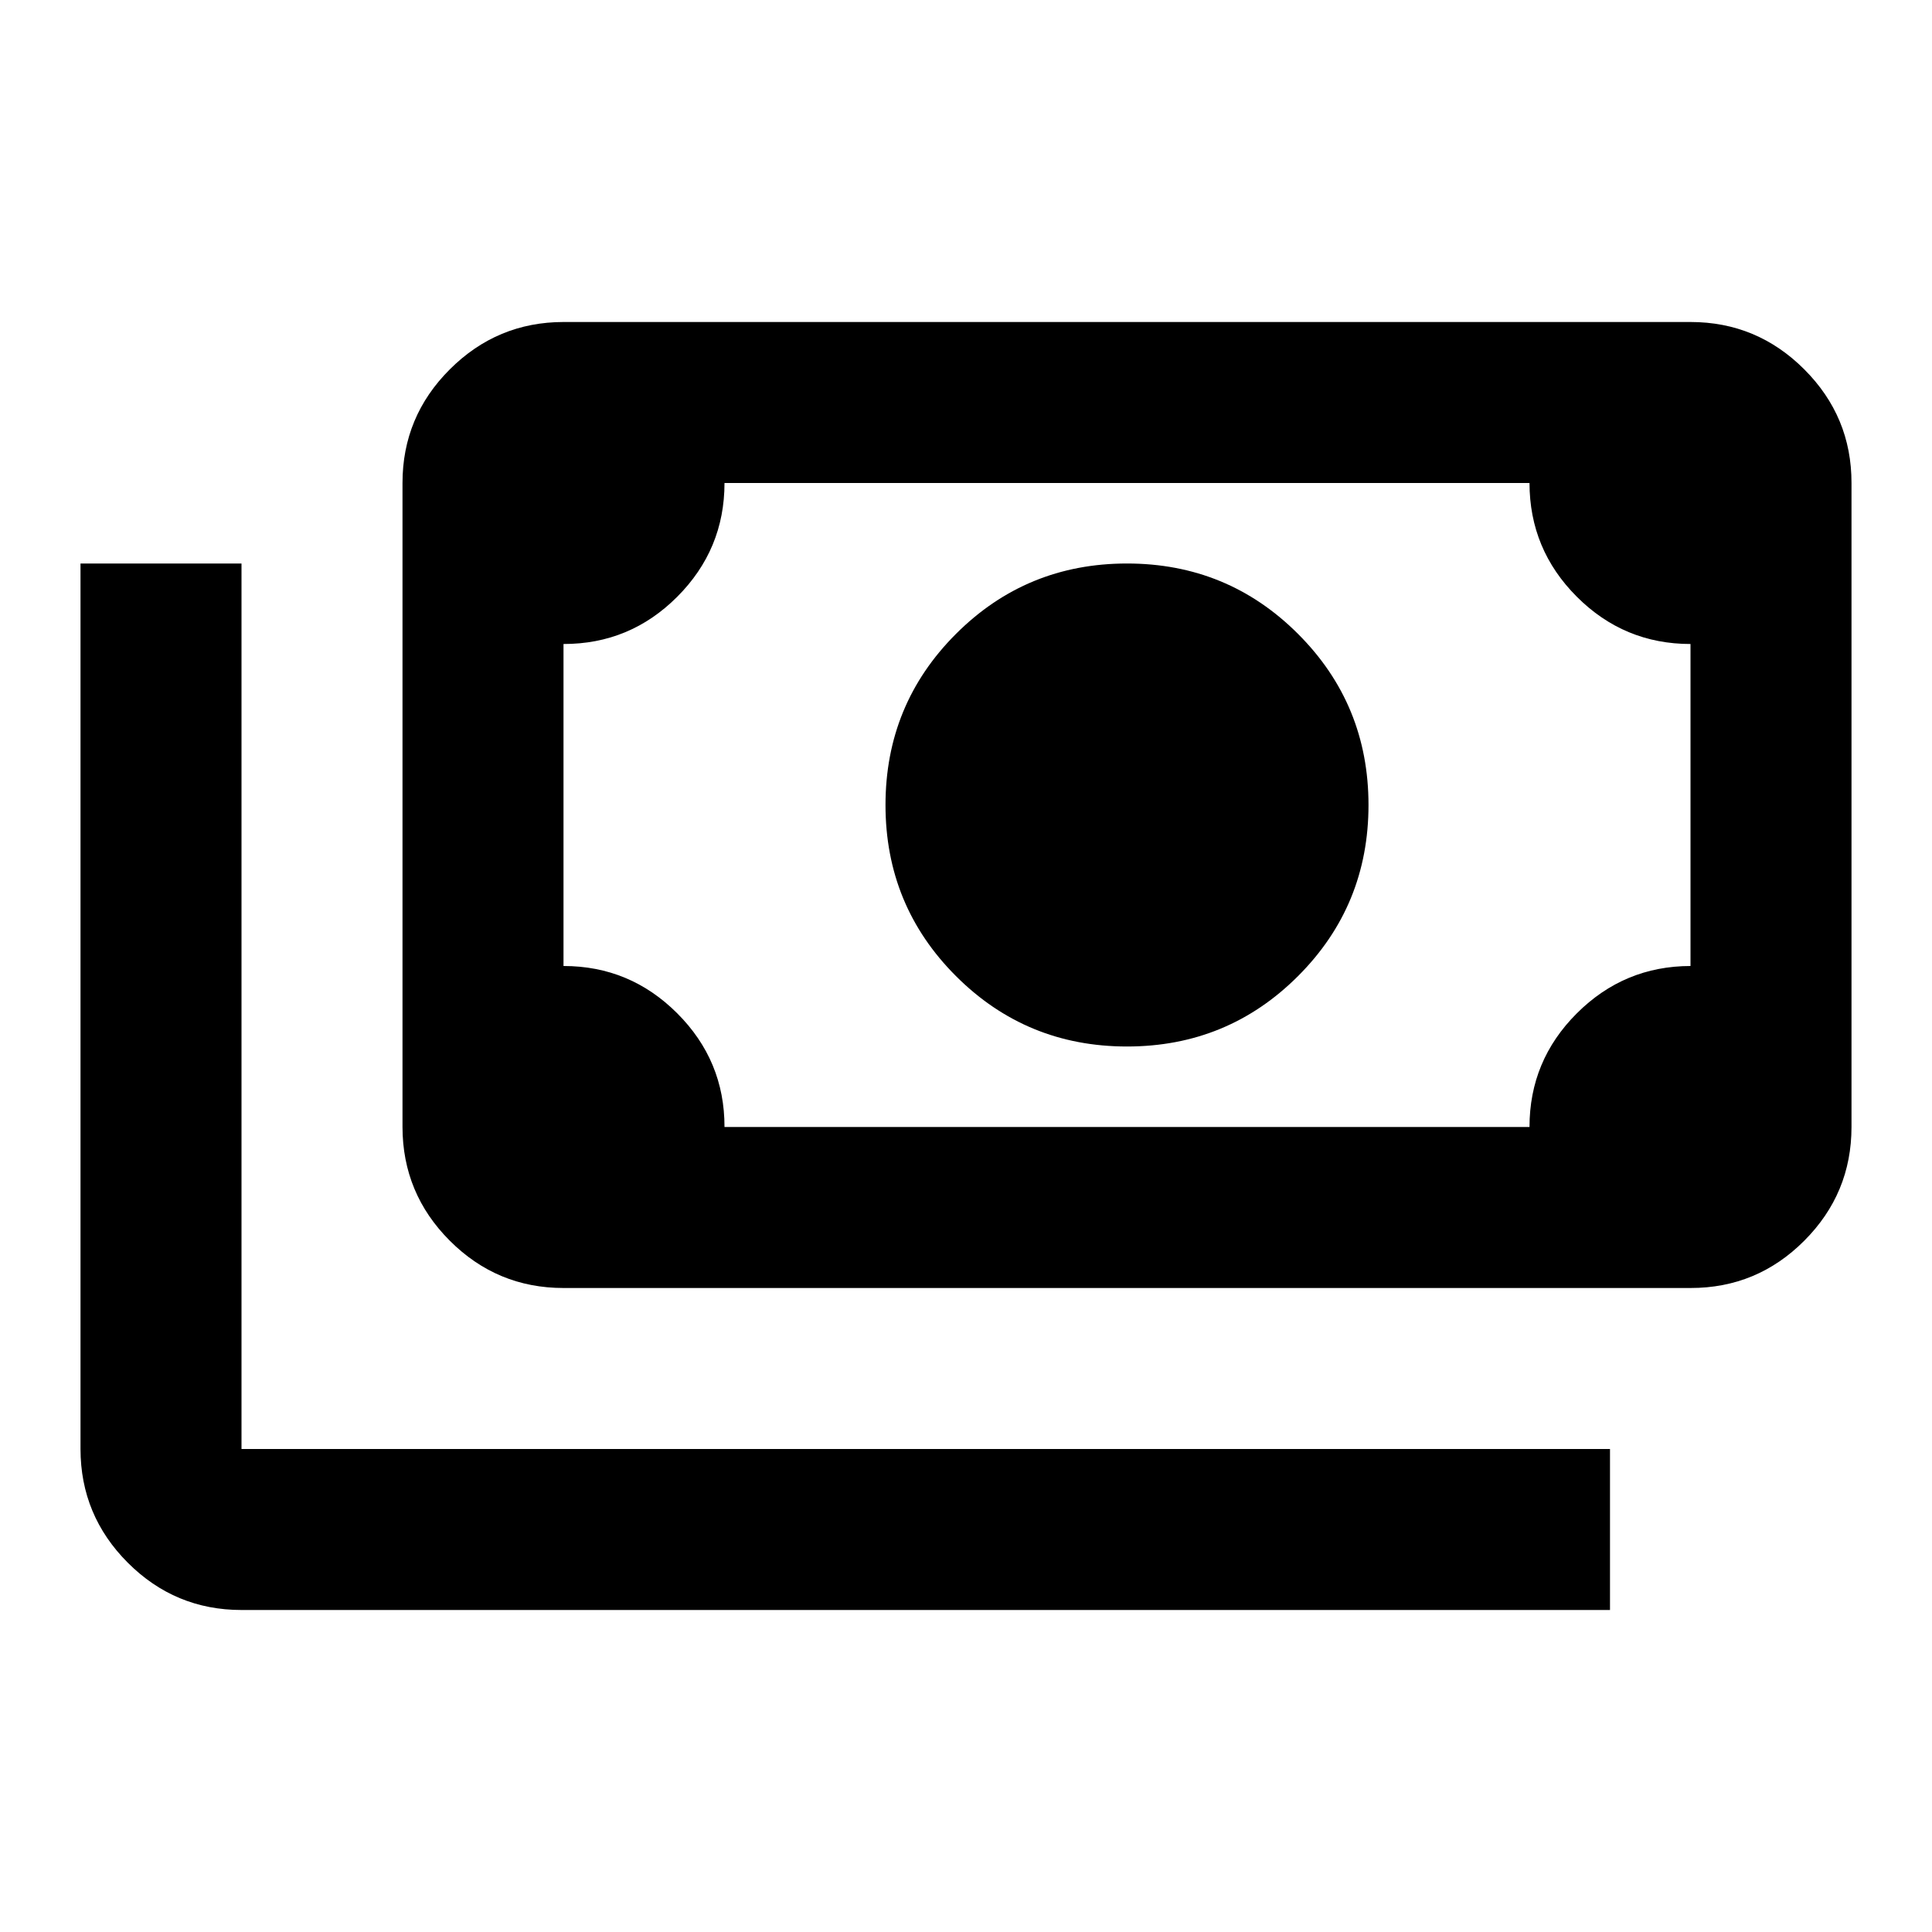
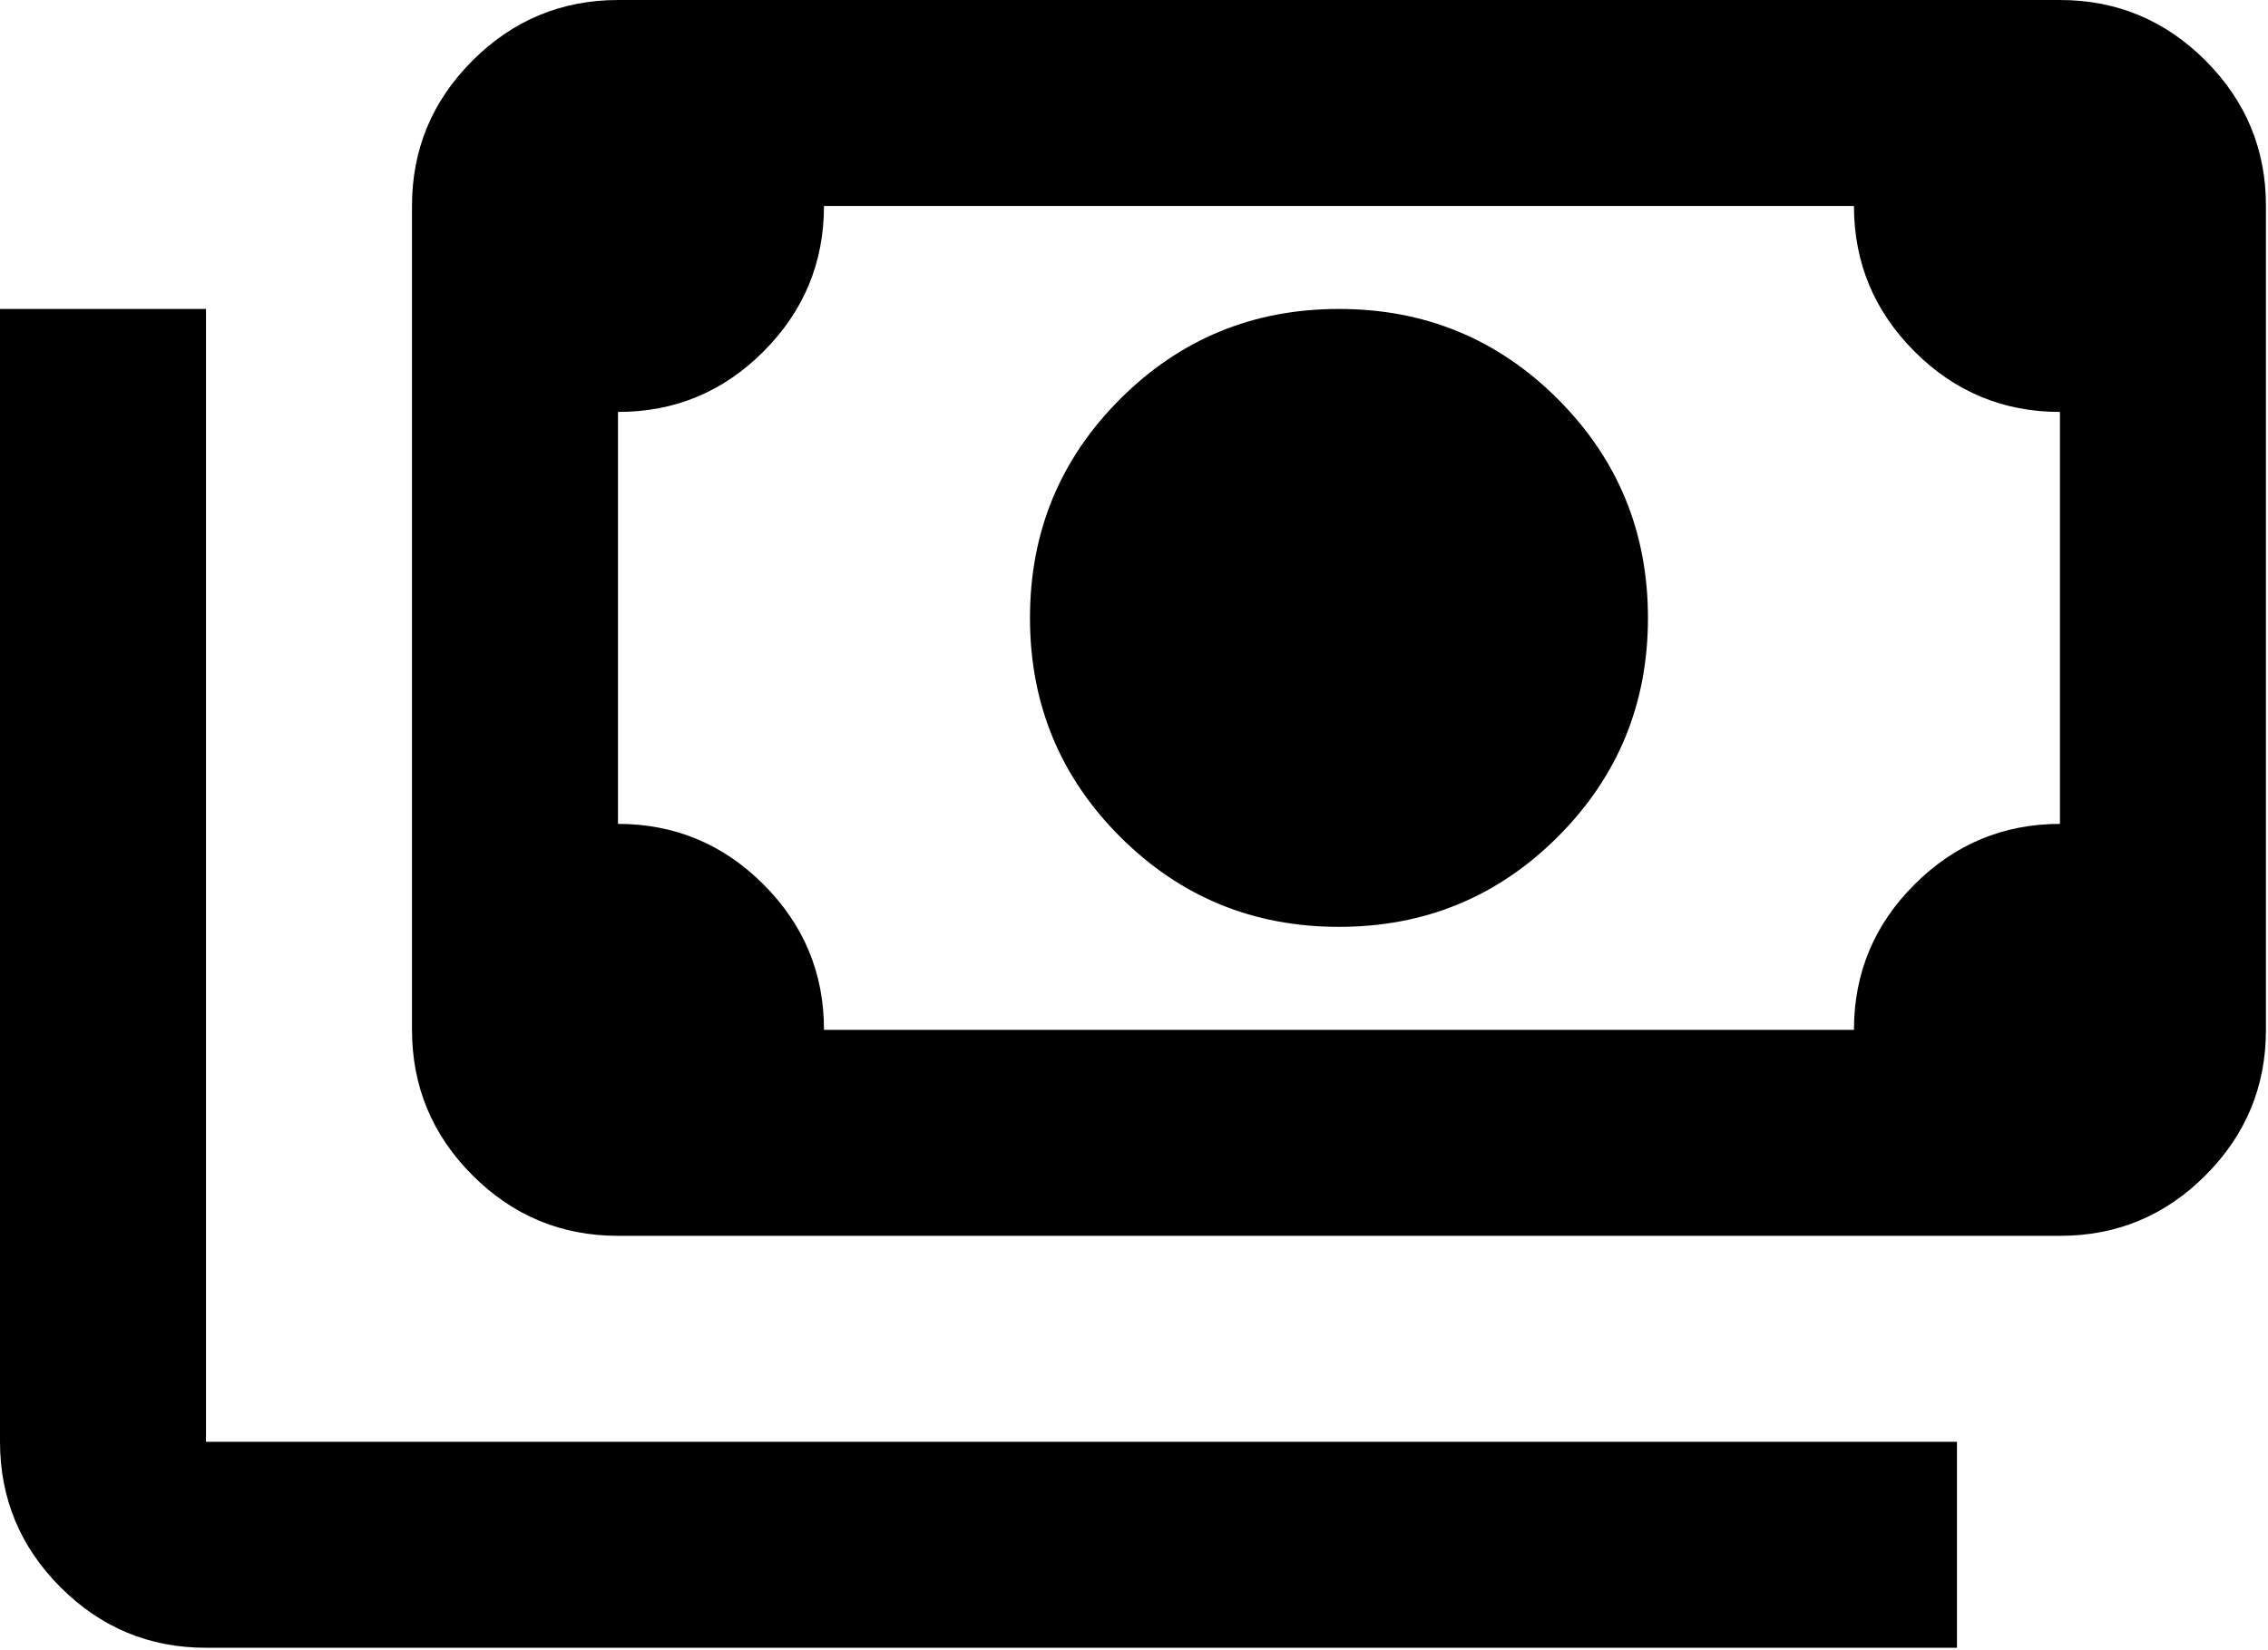
- <svg xmlns="http://www.w3.org/2000/svg" width="24" height="24" viewBox="0 0 24 24">
+ <svg xmlns="http://www.w3.org/2000/svg" viewBox="1 4 22.02 16.02">
  <path fill="currentColor" d="M14 13q-1.25 0-2.125-.875T11 10t.875-2.125T14 7t2.125.875T17 10t-.875 2.125T14 13m-7 3q-.825 0-1.412-.587T5 14V6q0-.825.588-1.412T7 4h14q.825 0 1.413.588T23 6v8q0 .825-.587 1.413T21 16zm2-2h10q0-.825.588-1.412T21 12V8q-.825 0-1.412-.587T19 6H9q0 .825-.587 1.413T7 8v4q.825 0 1.413.588T9 14m11 6H3q-.825 0-1.412-.587T1 18V7h2v11h17zM7 14V6z" />
</svg>
